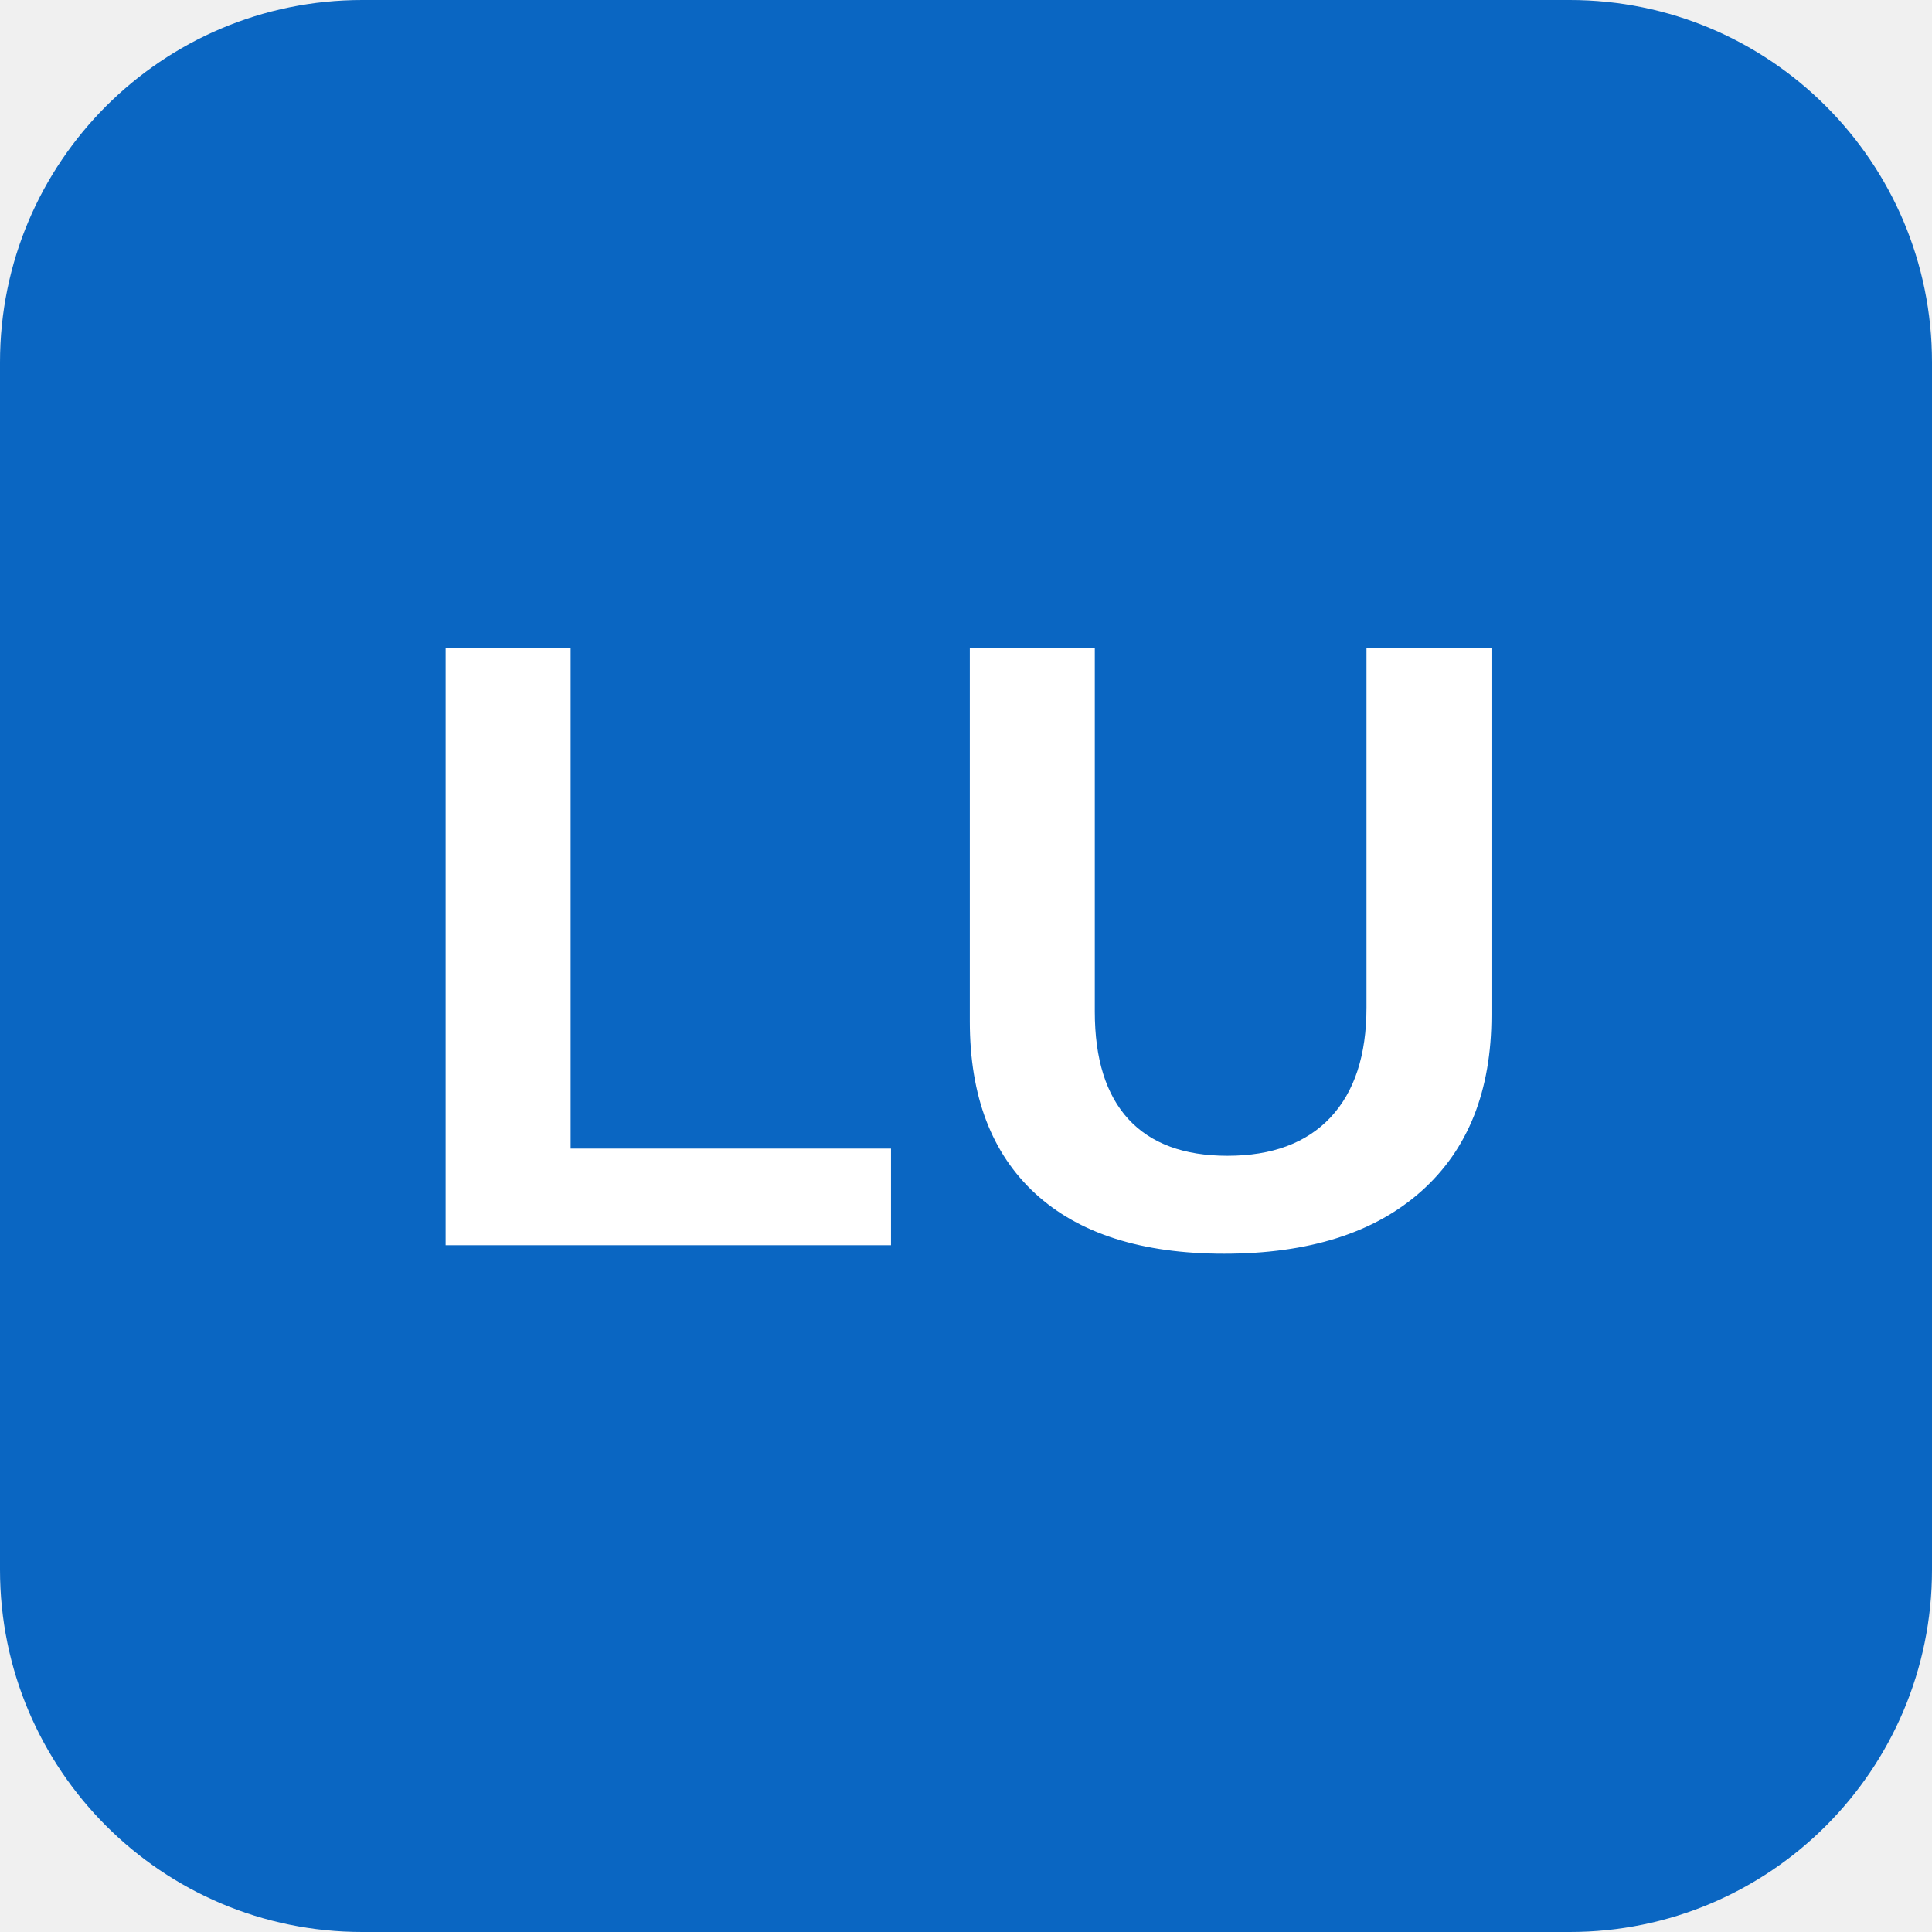
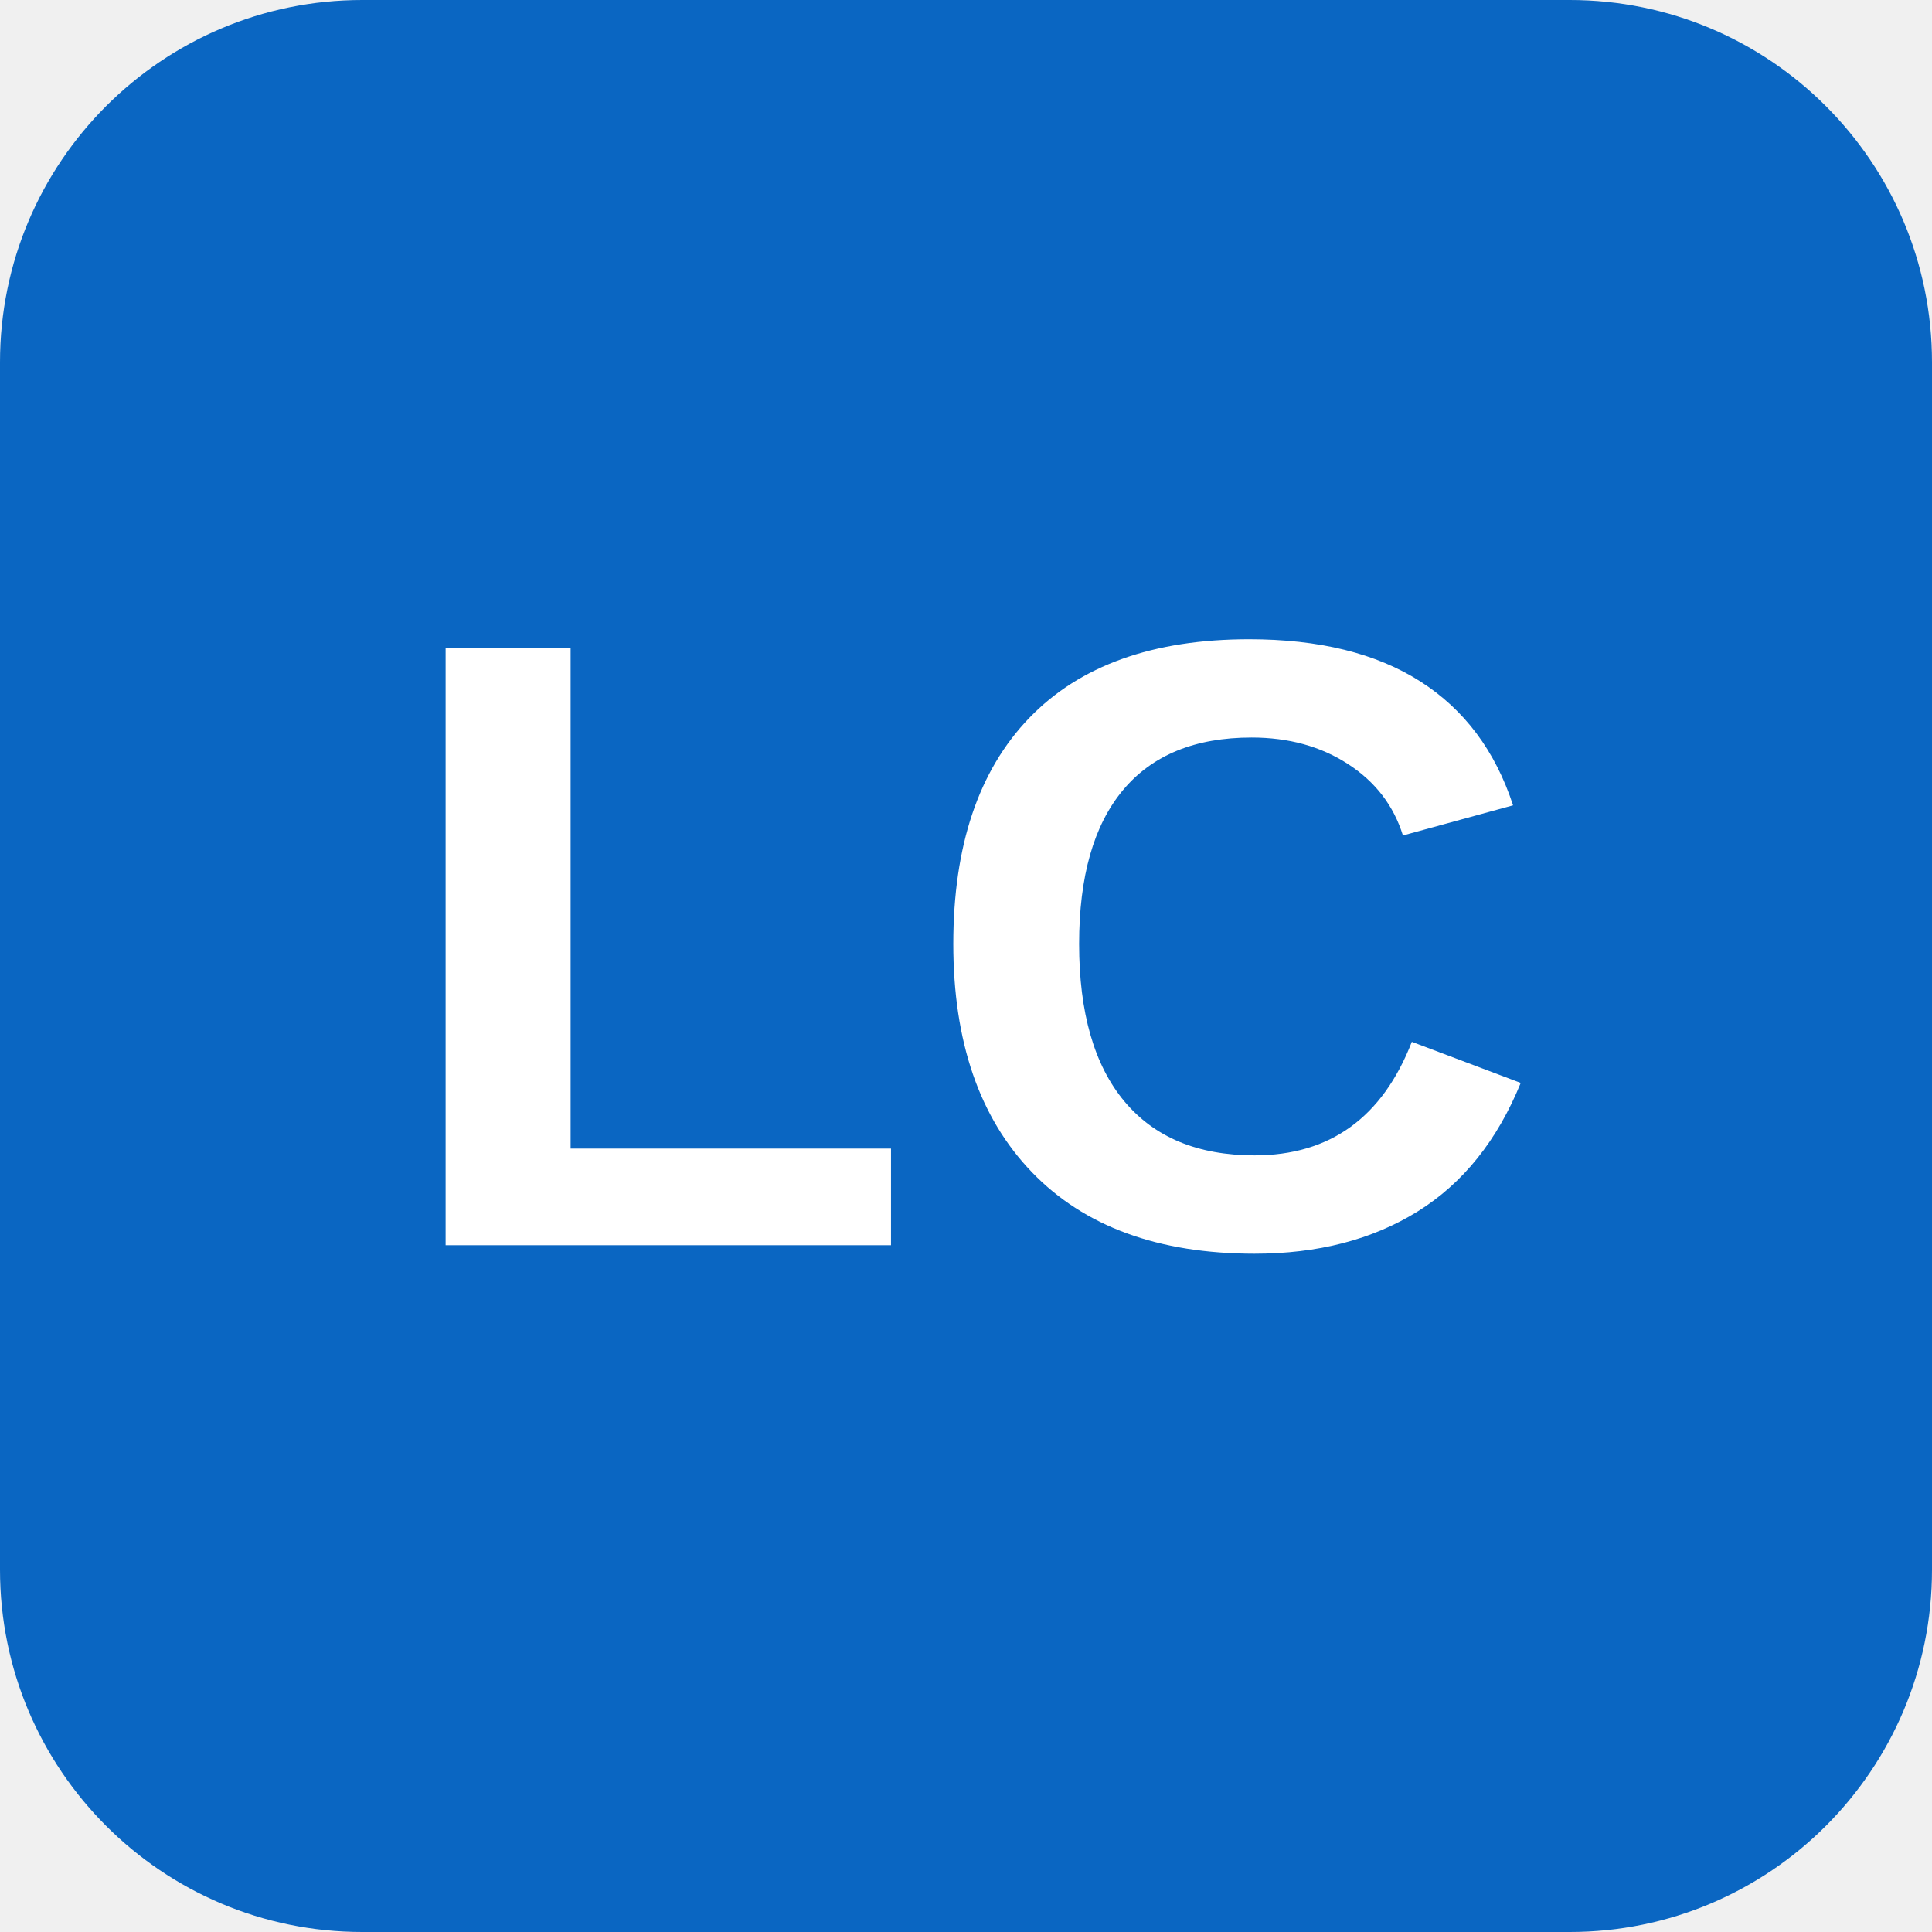
<svg xmlns="http://www.w3.org/2000/svg" viewBox="0 0 512 512">
  <rect width="512" height="512" rx="96" fill="#0a66c2" />
-   <text x="256" y="330" font-family="Arial, Helvetica, sans-serif" font-size="230" font-weight="700" fill="#fff" text-anchor="middle">LU</text>
+   <text x="256" y="330" font-family="Arial, Helvetica, sans-serif" font-size="230" font-weight="700" fill="#fff" text-anchor="middle">LC</text>
</svg>
